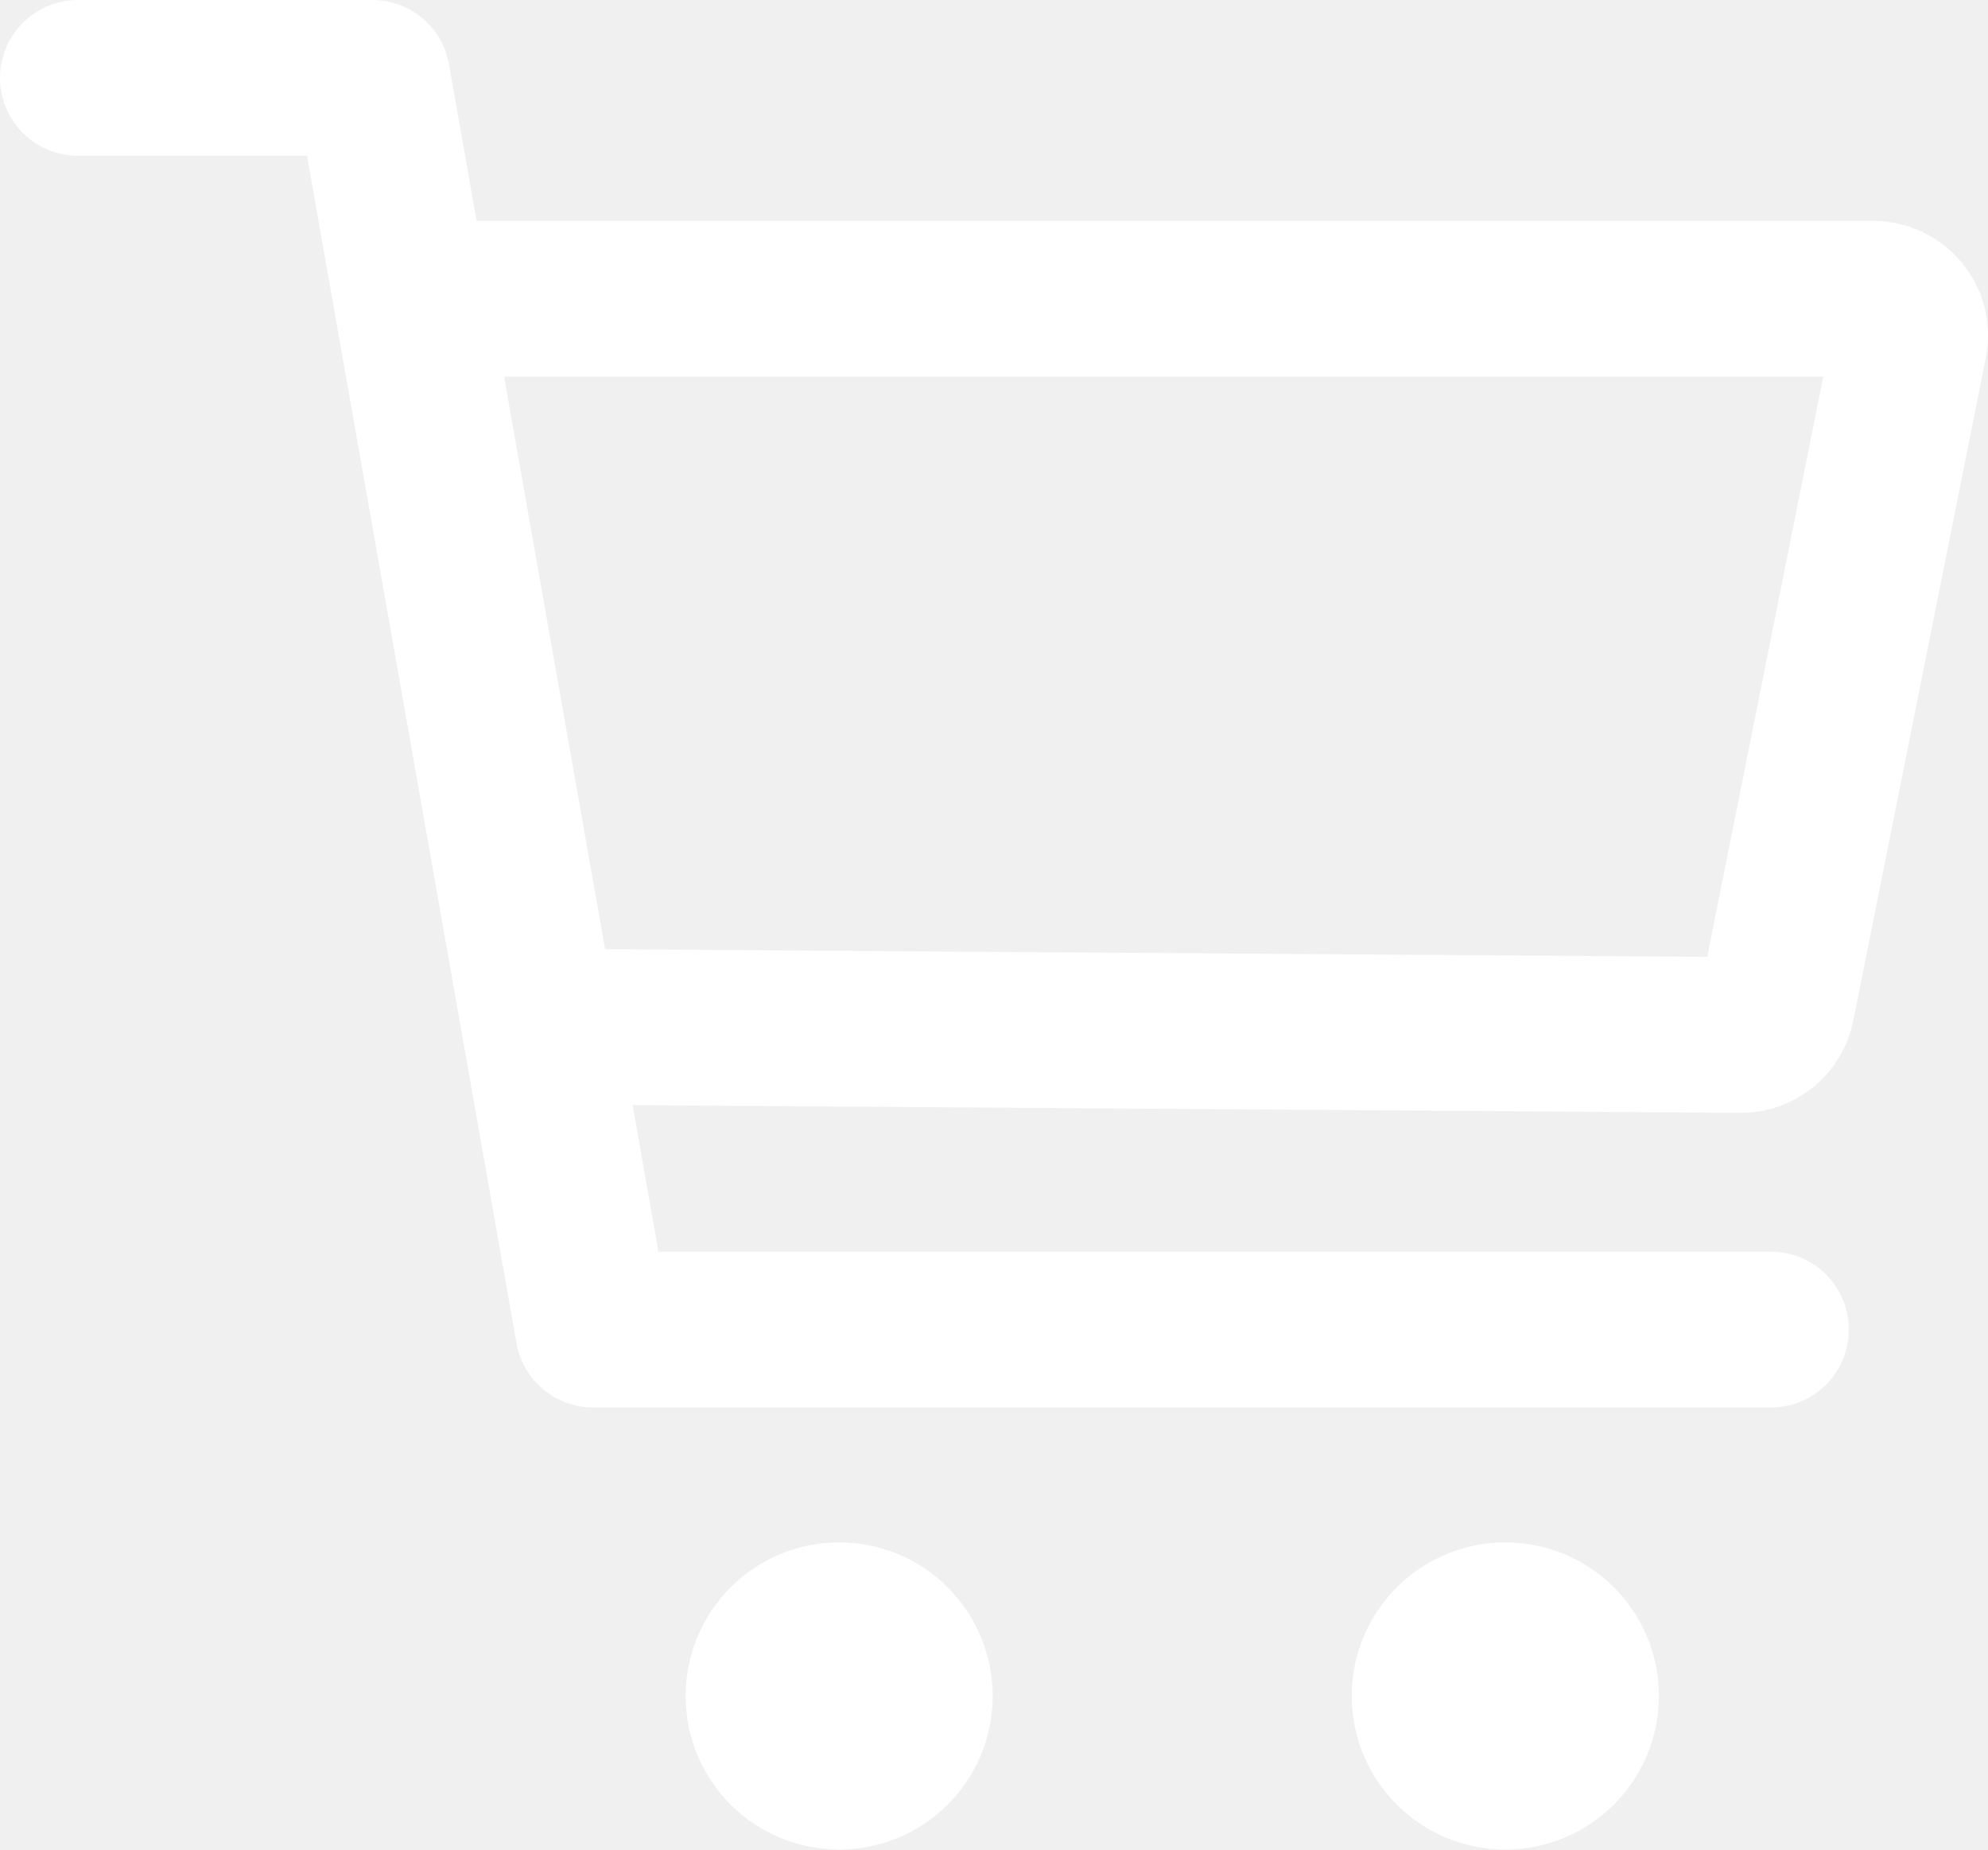
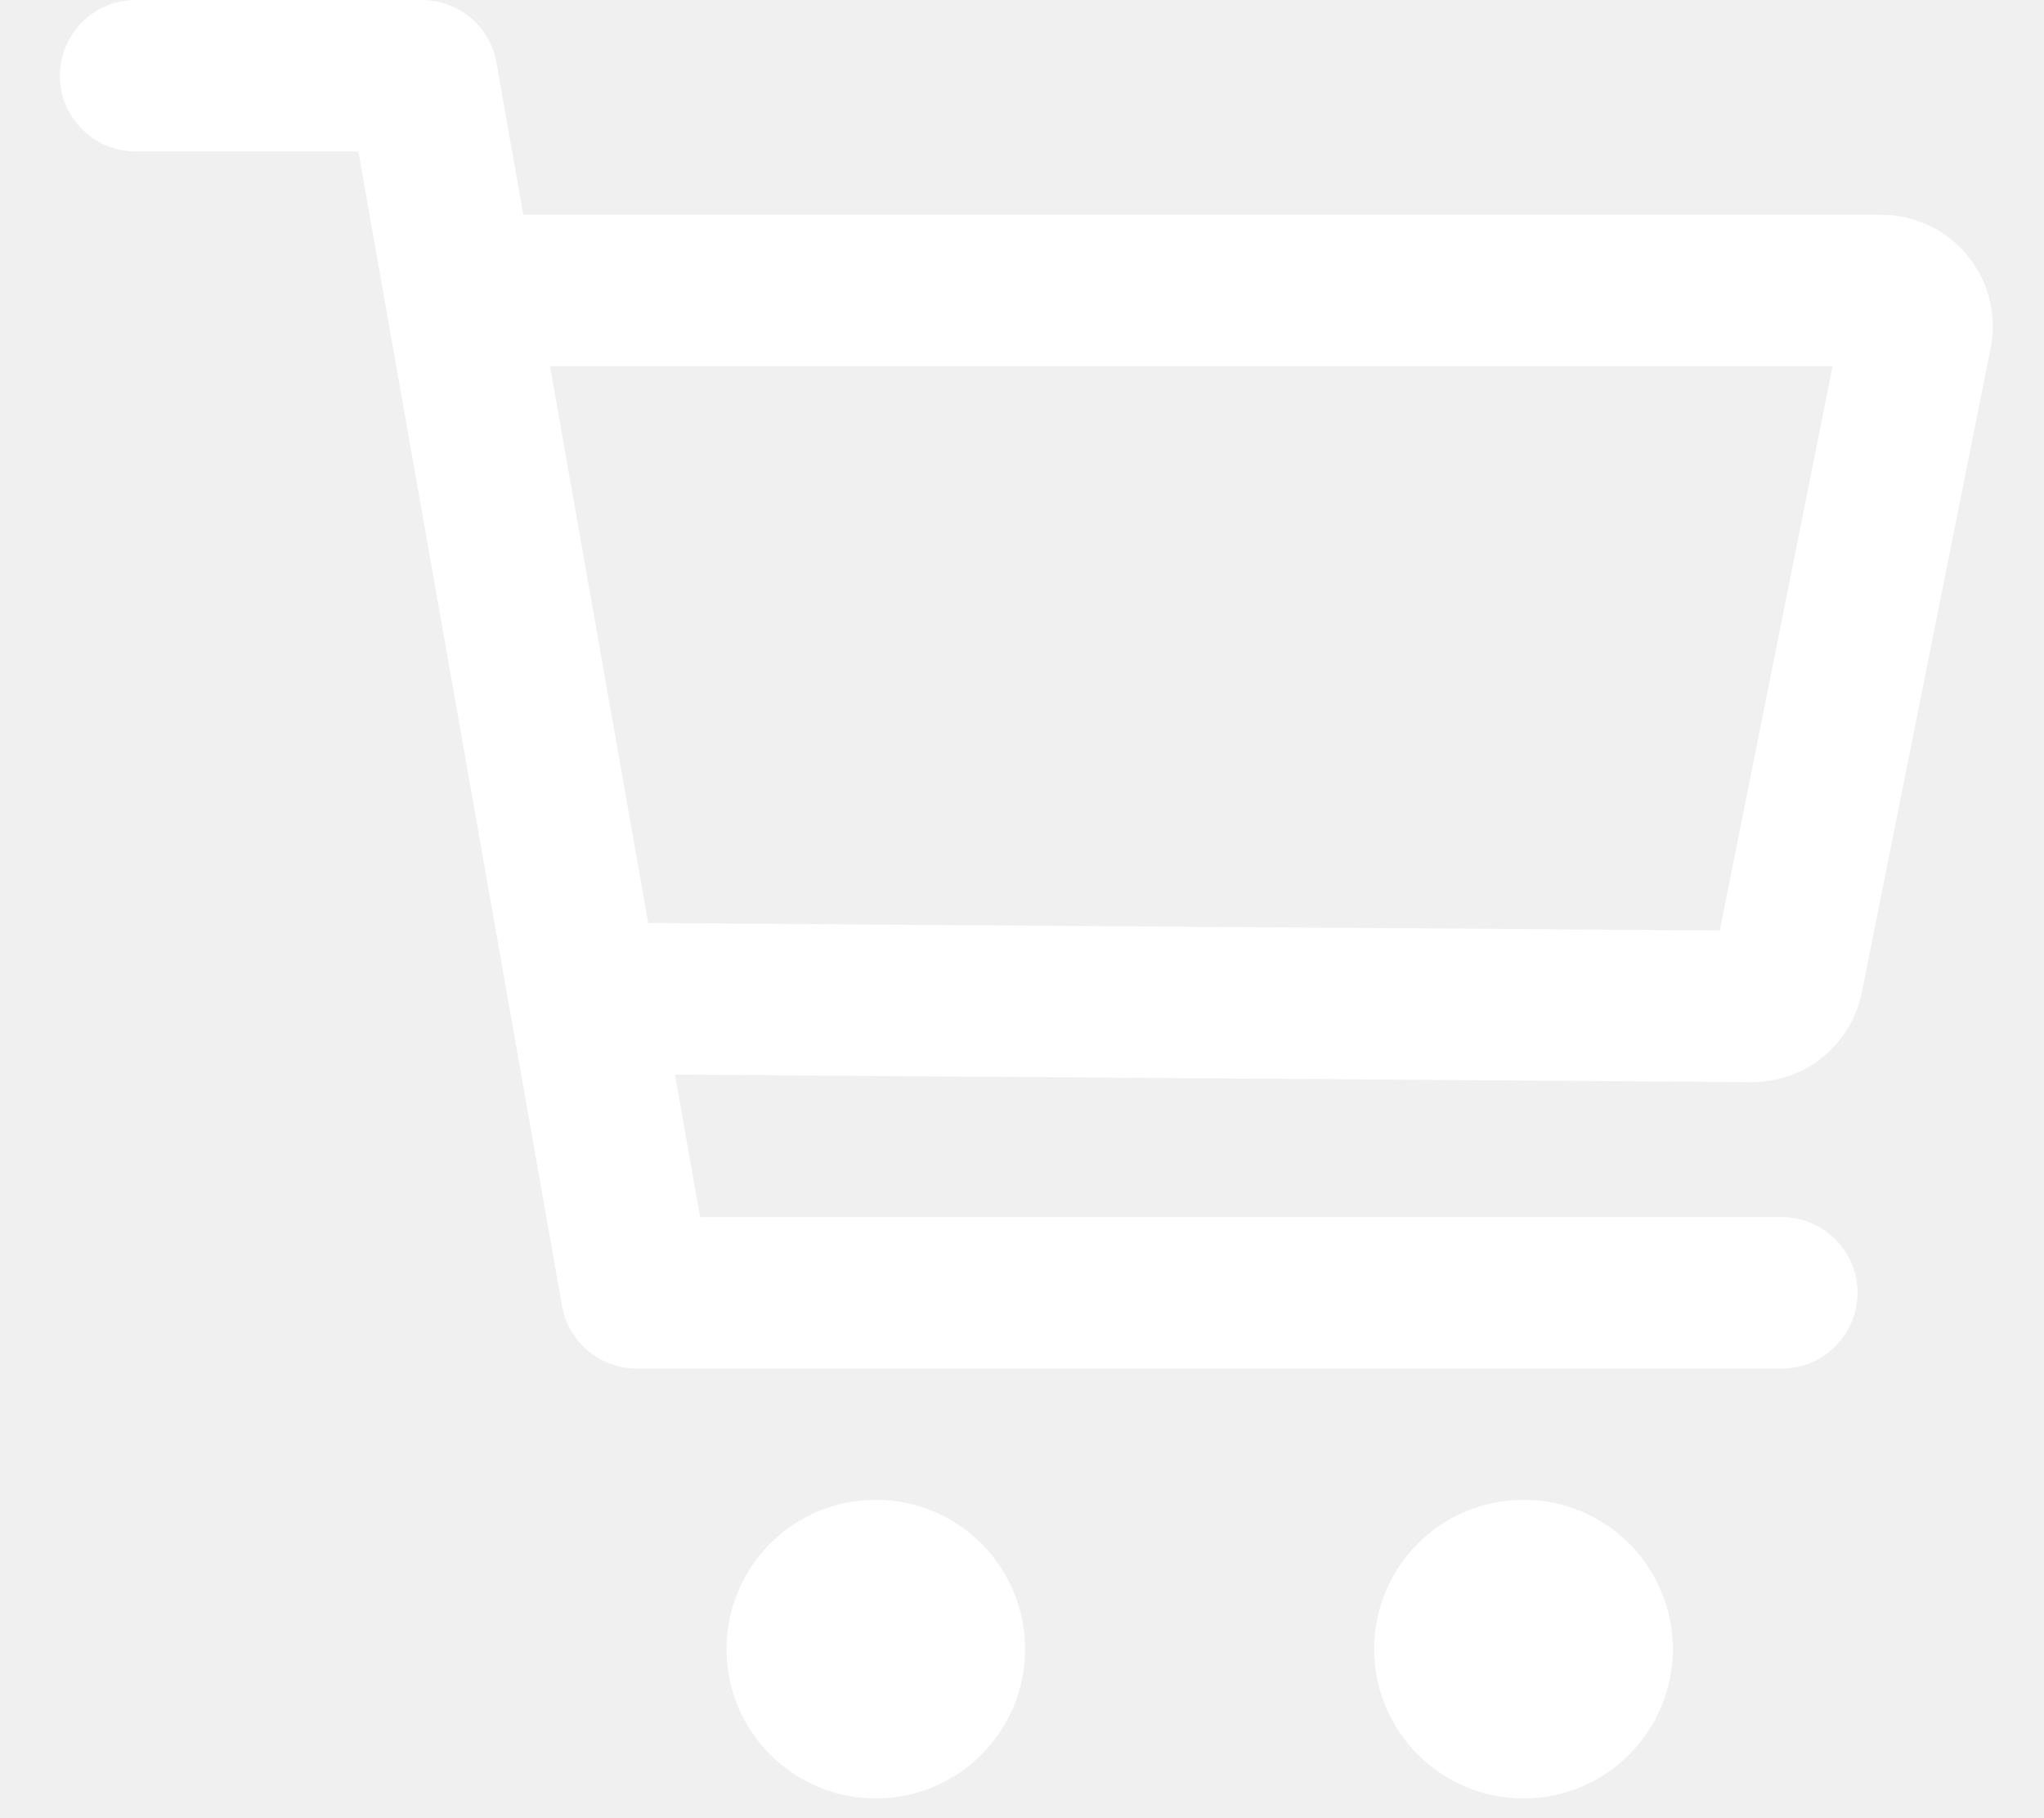
- <svg xmlns="http://www.w3.org/2000/svg" width="25.533" height="23.75" viewBox="0 0 25.533 23.75" fill="none">
-   <defs />
-   <path d="M10.778 23C11.453 23 12 22.453 12 21.778C12 21.103 11.453 20.556 10.778 20.556C10.102 20.556 9.556 21.103 9.556 21.778C9.556 22.453 10.102 23 10.778 23Z" fill="#FFFFFF" fill-opacity="1" fill-rule="nonzero" />
-   <path d="M10.778 23C10.102 23 9.556 22.453 9.556 21.778C9.556 21.103 10.102 20.556 10.778 20.556C11.453 20.556 12 21.103 12 21.778C12 22.453 11.453 23 10.778 23Z" stroke="#FFFFFF" stroke-opacity="1" stroke-width="1.5" stroke-linejoin="round" />
-   <path d="M19.334 23C20.009 23 20.556 22.453 20.556 21.778C20.556 21.103 20.009 20.556 19.334 20.556C18.658 20.556 18.111 21.103 18.111 21.778C18.111 22.453 18.658 23 19.334 23Z" fill="#FFFFFF" fill-opacity="1" fill-rule="nonzero" />
-   <path d="M19.334 23C18.658 23 18.111 22.453 18.111 21.778C18.111 21.103 18.658 20.556 19.334 20.556C20.009 20.556 20.556 21.103 20.556 21.778C20.556 22.453 20.009 23 19.334 23Z" stroke="#FFFFFF" stroke-opacity="1" stroke-width="1.5" stroke-linejoin="round" />
-   <path d="M1 1L4.782 1L7.618 17.073L22.746 17.073" stroke="#FFFFFF" stroke-opacity="1" stroke-width="2" stroke-linejoin="round" stroke-linecap="round" />
-   <path d="M7.111 13.184L22.358 13.29C22.468 13.29 22.573 13.253 22.658 13.184C22.743 13.114 22.801 13.018 22.822 12.911L24.524 4.401C24.538 4.333 24.536 4.262 24.52 4.194C24.502 4.126 24.471 4.063 24.426 4.009C24.382 3.955 24.326 3.911 24.263 3.881C24.199 3.852 24.13 3.836 24.061 3.836L5.567 3.836" stroke="#FFFFFF" stroke-opacity="1" stroke-width="2" stroke-linejoin="round" stroke-linecap="round" />
+ <svg xmlns="http://www.w3.org/2000/svg" width="27" height="24" viewBox="0 0 27 24" fill="none">
+   <path d="M11.569 23C12.244 23 12.791 22.453 12.791 21.778C12.791 21.103 12.244 20.556 11.569 20.556C10.894 20.556 10.347 21.103 10.347 21.778C10.347 22.453 10.894 23 11.569 23Z" fill="white" stroke="white" stroke-width="1.5" stroke-linecap="round" stroke-linejoin="round" />
+   <path d="M20.125 23C20.8 23 21.347 22.453 21.347 21.778C21.347 21.103 20.8 20.556 20.125 20.556C19.45 20.556 18.902 21.103 18.902 21.778C18.902 22.453 19.45 23 20.125 23Z" fill="white" stroke="white" stroke-width="1.5" stroke-linecap="round" stroke-linejoin="round" />
+   <path d="M1.791 1H5.573L8.409 17.073H23.537" stroke="white" stroke-width="2" stroke-linecap="round" stroke-linejoin="round" />
+   <path d="M7.902 13.184L23.149 13.291C23.259 13.291 23.365 13.253 23.449 13.184C23.534 13.114 23.592 13.018 23.613 12.911L25.315 4.401C25.329 4.333 25.327 4.262 25.31 4.194C25.293 4.126 25.262 4.063 25.217 4.009C25.173 3.955 25.117 3.911 25.054 3.881C24.99 3.851 24.921 3.836 24.851 3.836L6.358 3.836" stroke="white" stroke-width="2" stroke-linecap="round" stroke-linejoin="round" />
</svg>
